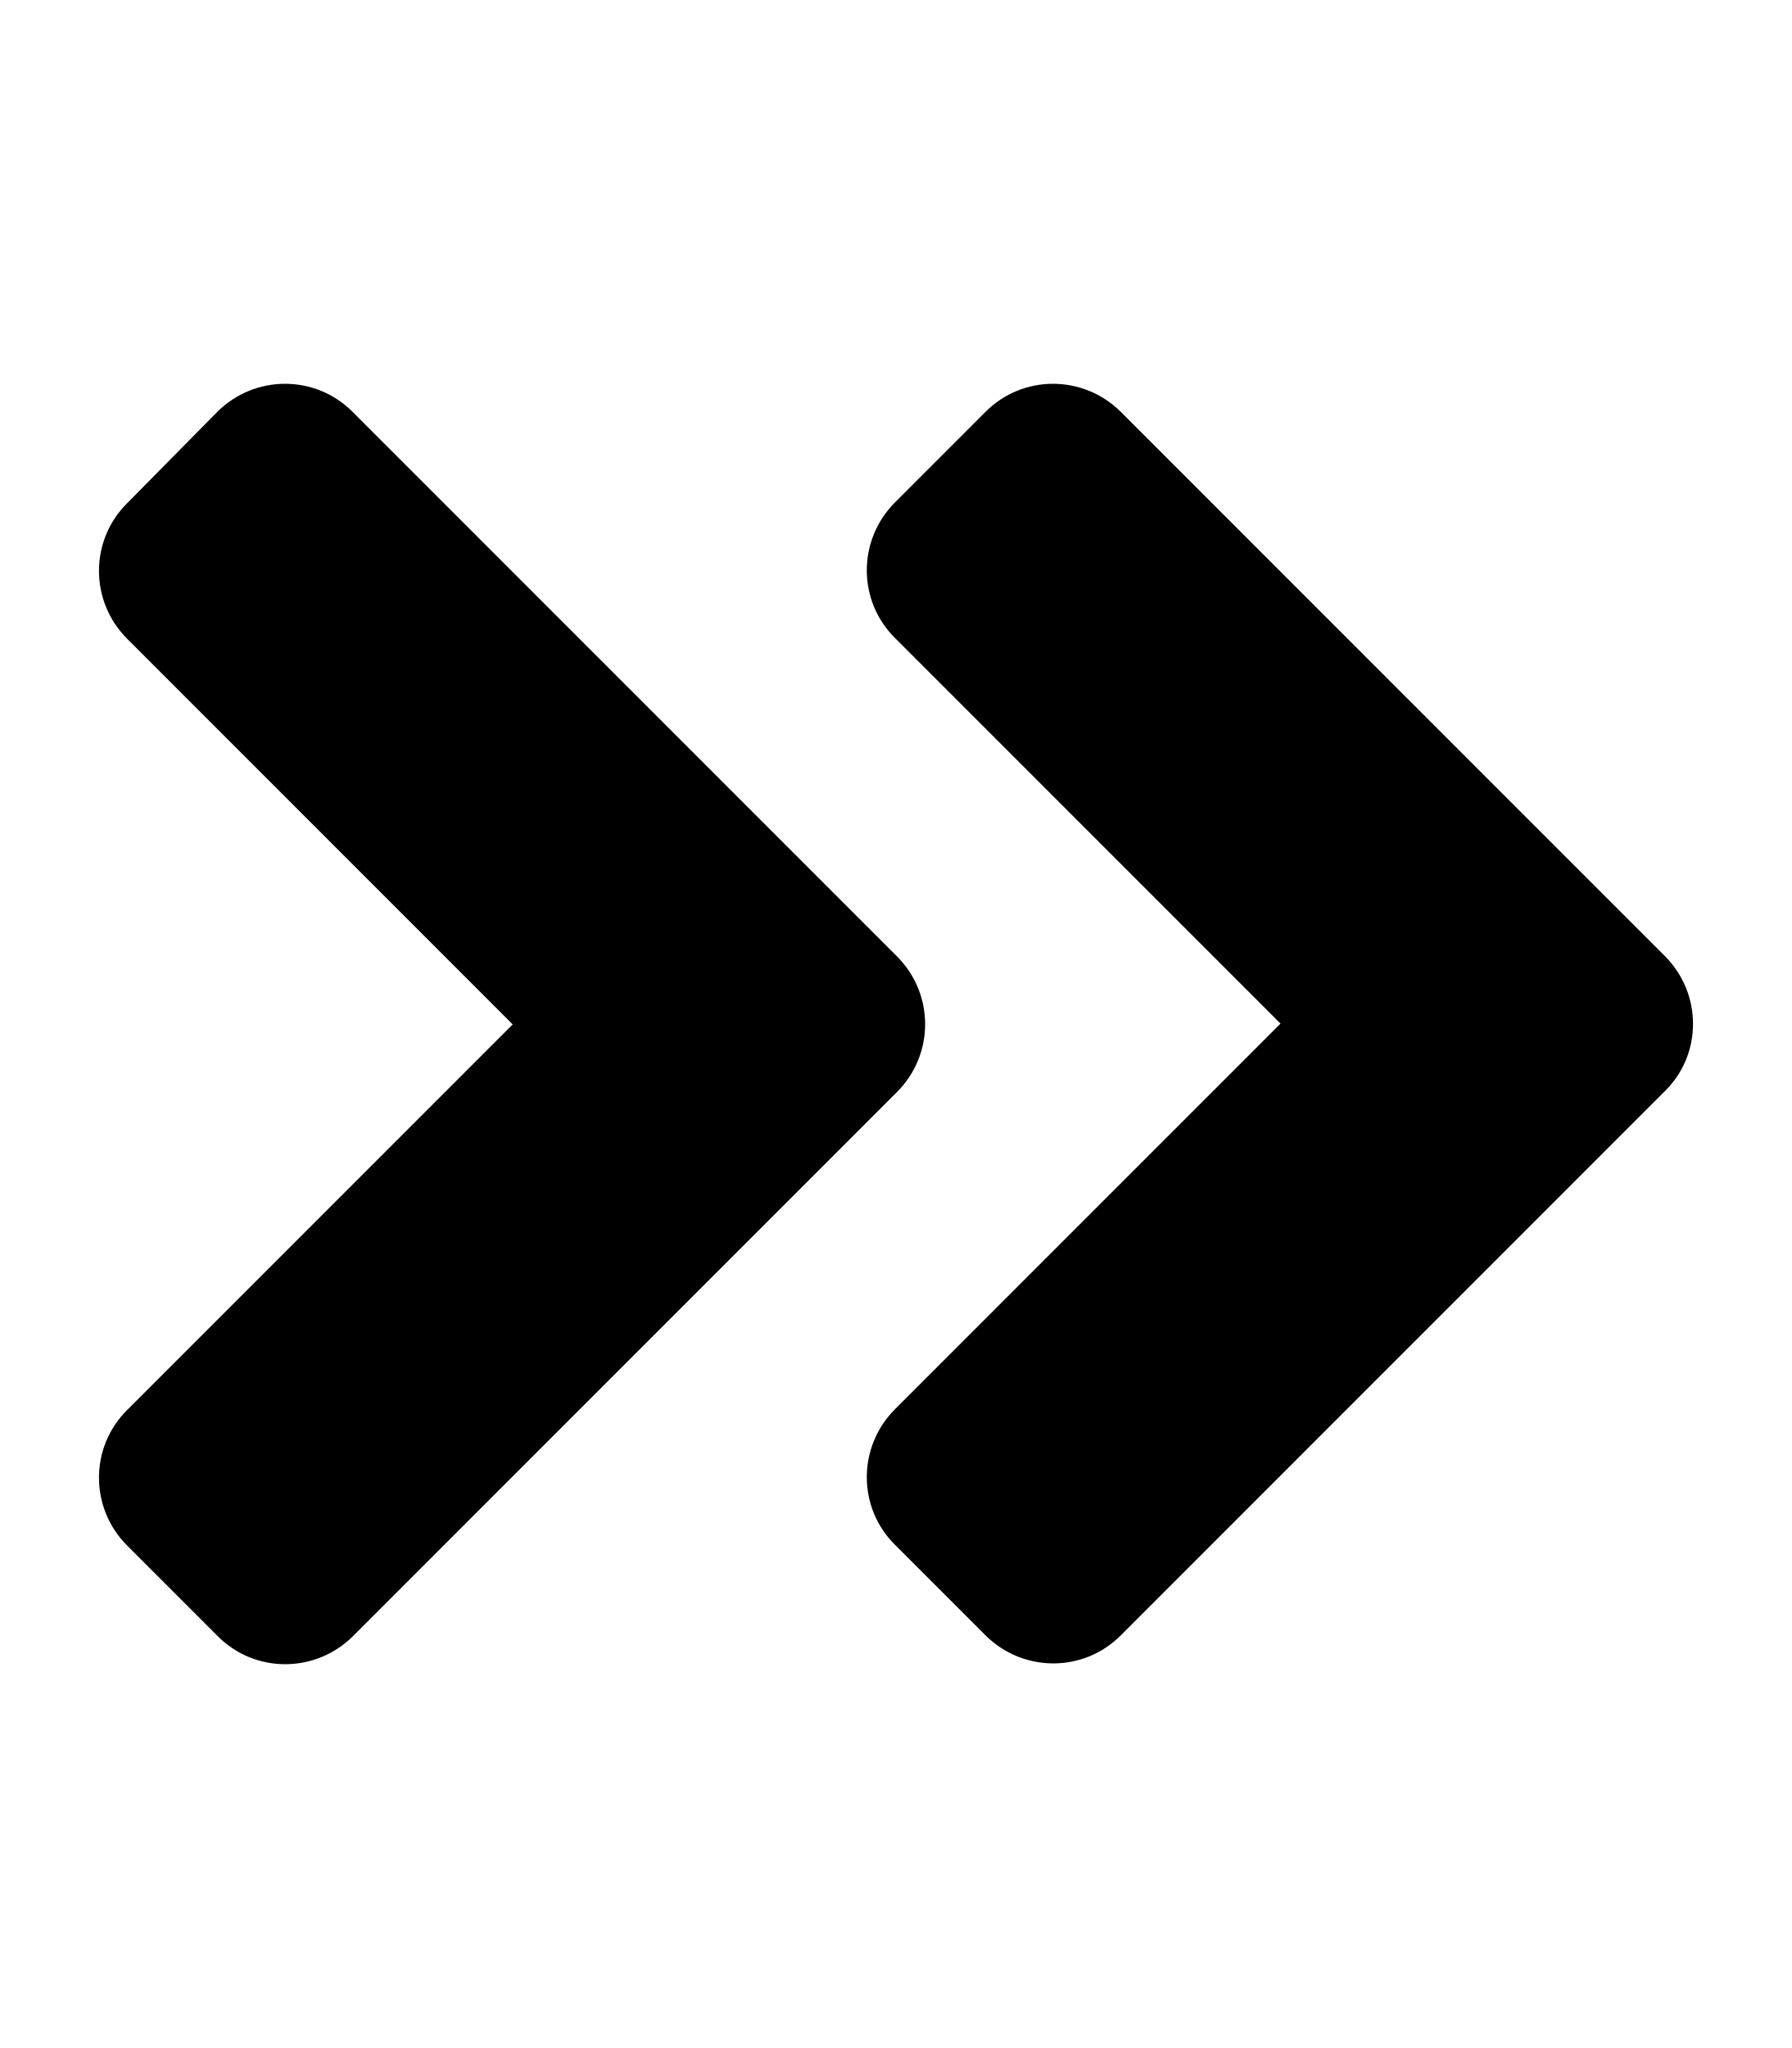
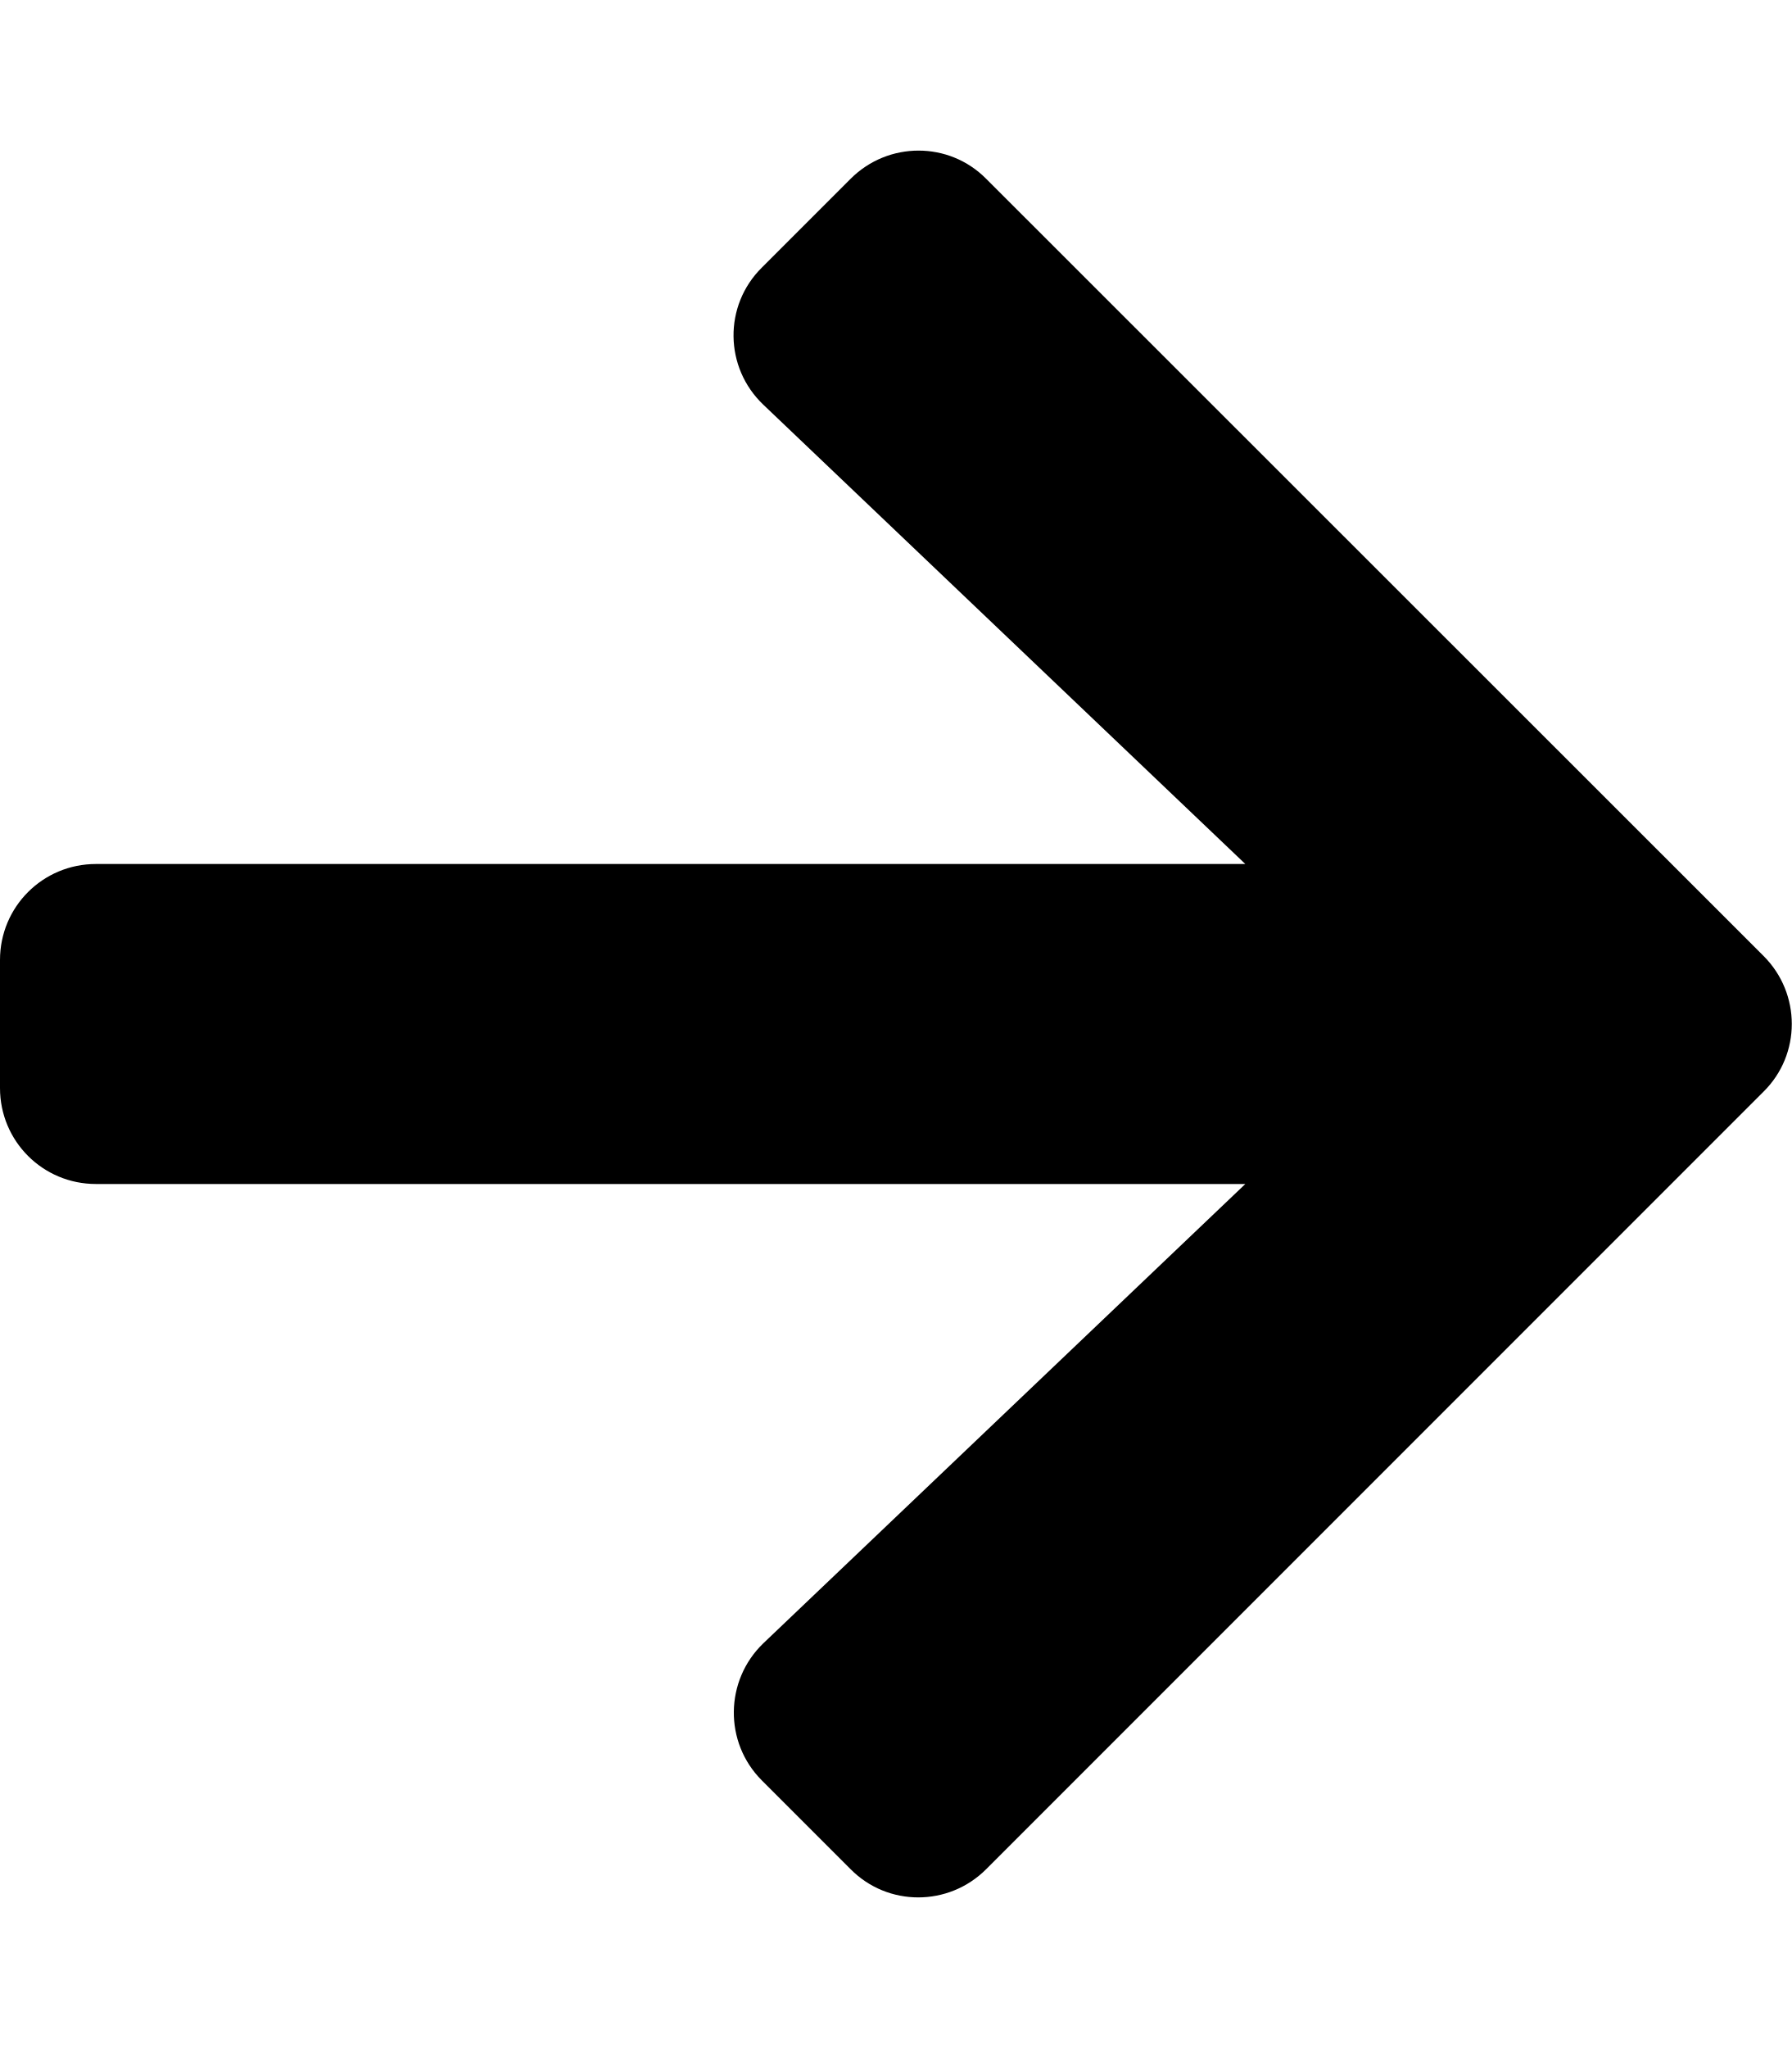
- <svg xmlns="http://www.w3.org/2000/svg" aria-hidden="true" focusable="false" data-prefix="fas" data-icon="angle-double-right" class="svg-inline--fa fa-angle-double-right fa-w-14" role="img" viewBox="0 0 448 512">
-   <path fill="currentColor" d="M224.3 273l-136 136c-9.4 9.4-24.6 9.4-33.9 0l-22.6-22.6c-9.4-9.4-9.4-24.6 0-33.9l96.4-96.4-96.4-96.4c-9.4-9.4-9.4-24.6 0-33.9L54.3 103c9.4-9.4 24.6-9.4 33.9 0l136 136c9.5 9.4 9.5 24.6.1 34zm192-34l-136-136c-9.4-9.4-24.6-9.4-33.9 0l-22.6 22.6c-9.4 9.4-9.4 24.6 0 33.9l96.4 96.4-96.4 96.4c-9.4 9.4-9.4 24.6 0 33.9l22.6 22.6c9.4 9.4 24.6 9.4 33.9 0l136-136c9.4-9.2 9.4-24.4 0-33.8z" />
+ <svg xmlns="http://www.w3.org/2000/svg" aria-hidden="true" focusable="false" data-prefix="fas" data-icon="arrow-right" class="svg-inline--fa fa-arrow-right fa-w-14" role="img" viewBox="0 0 448 512">
+   <path fill="currentColor" d="M190.5 66.9l22.2-22.2c9.4-9.4 24.6-9.4 33.9 0L441 239c9.4 9.4 9.4 24.6 0 33.9L246.6 467.3c-9.4 9.4-24.6 9.4-33.9 0l-22.2-22.2c-9.5-9.5-9.3-25 .4-34.3L311.4 296H24c-13.3 0-24-10.7-24-24v-32c0-13.3 10.7-24 24-24h287.4L190.9 101.2c-9.8-9.3-10-24.8-.4-34.3z" />
</svg>
